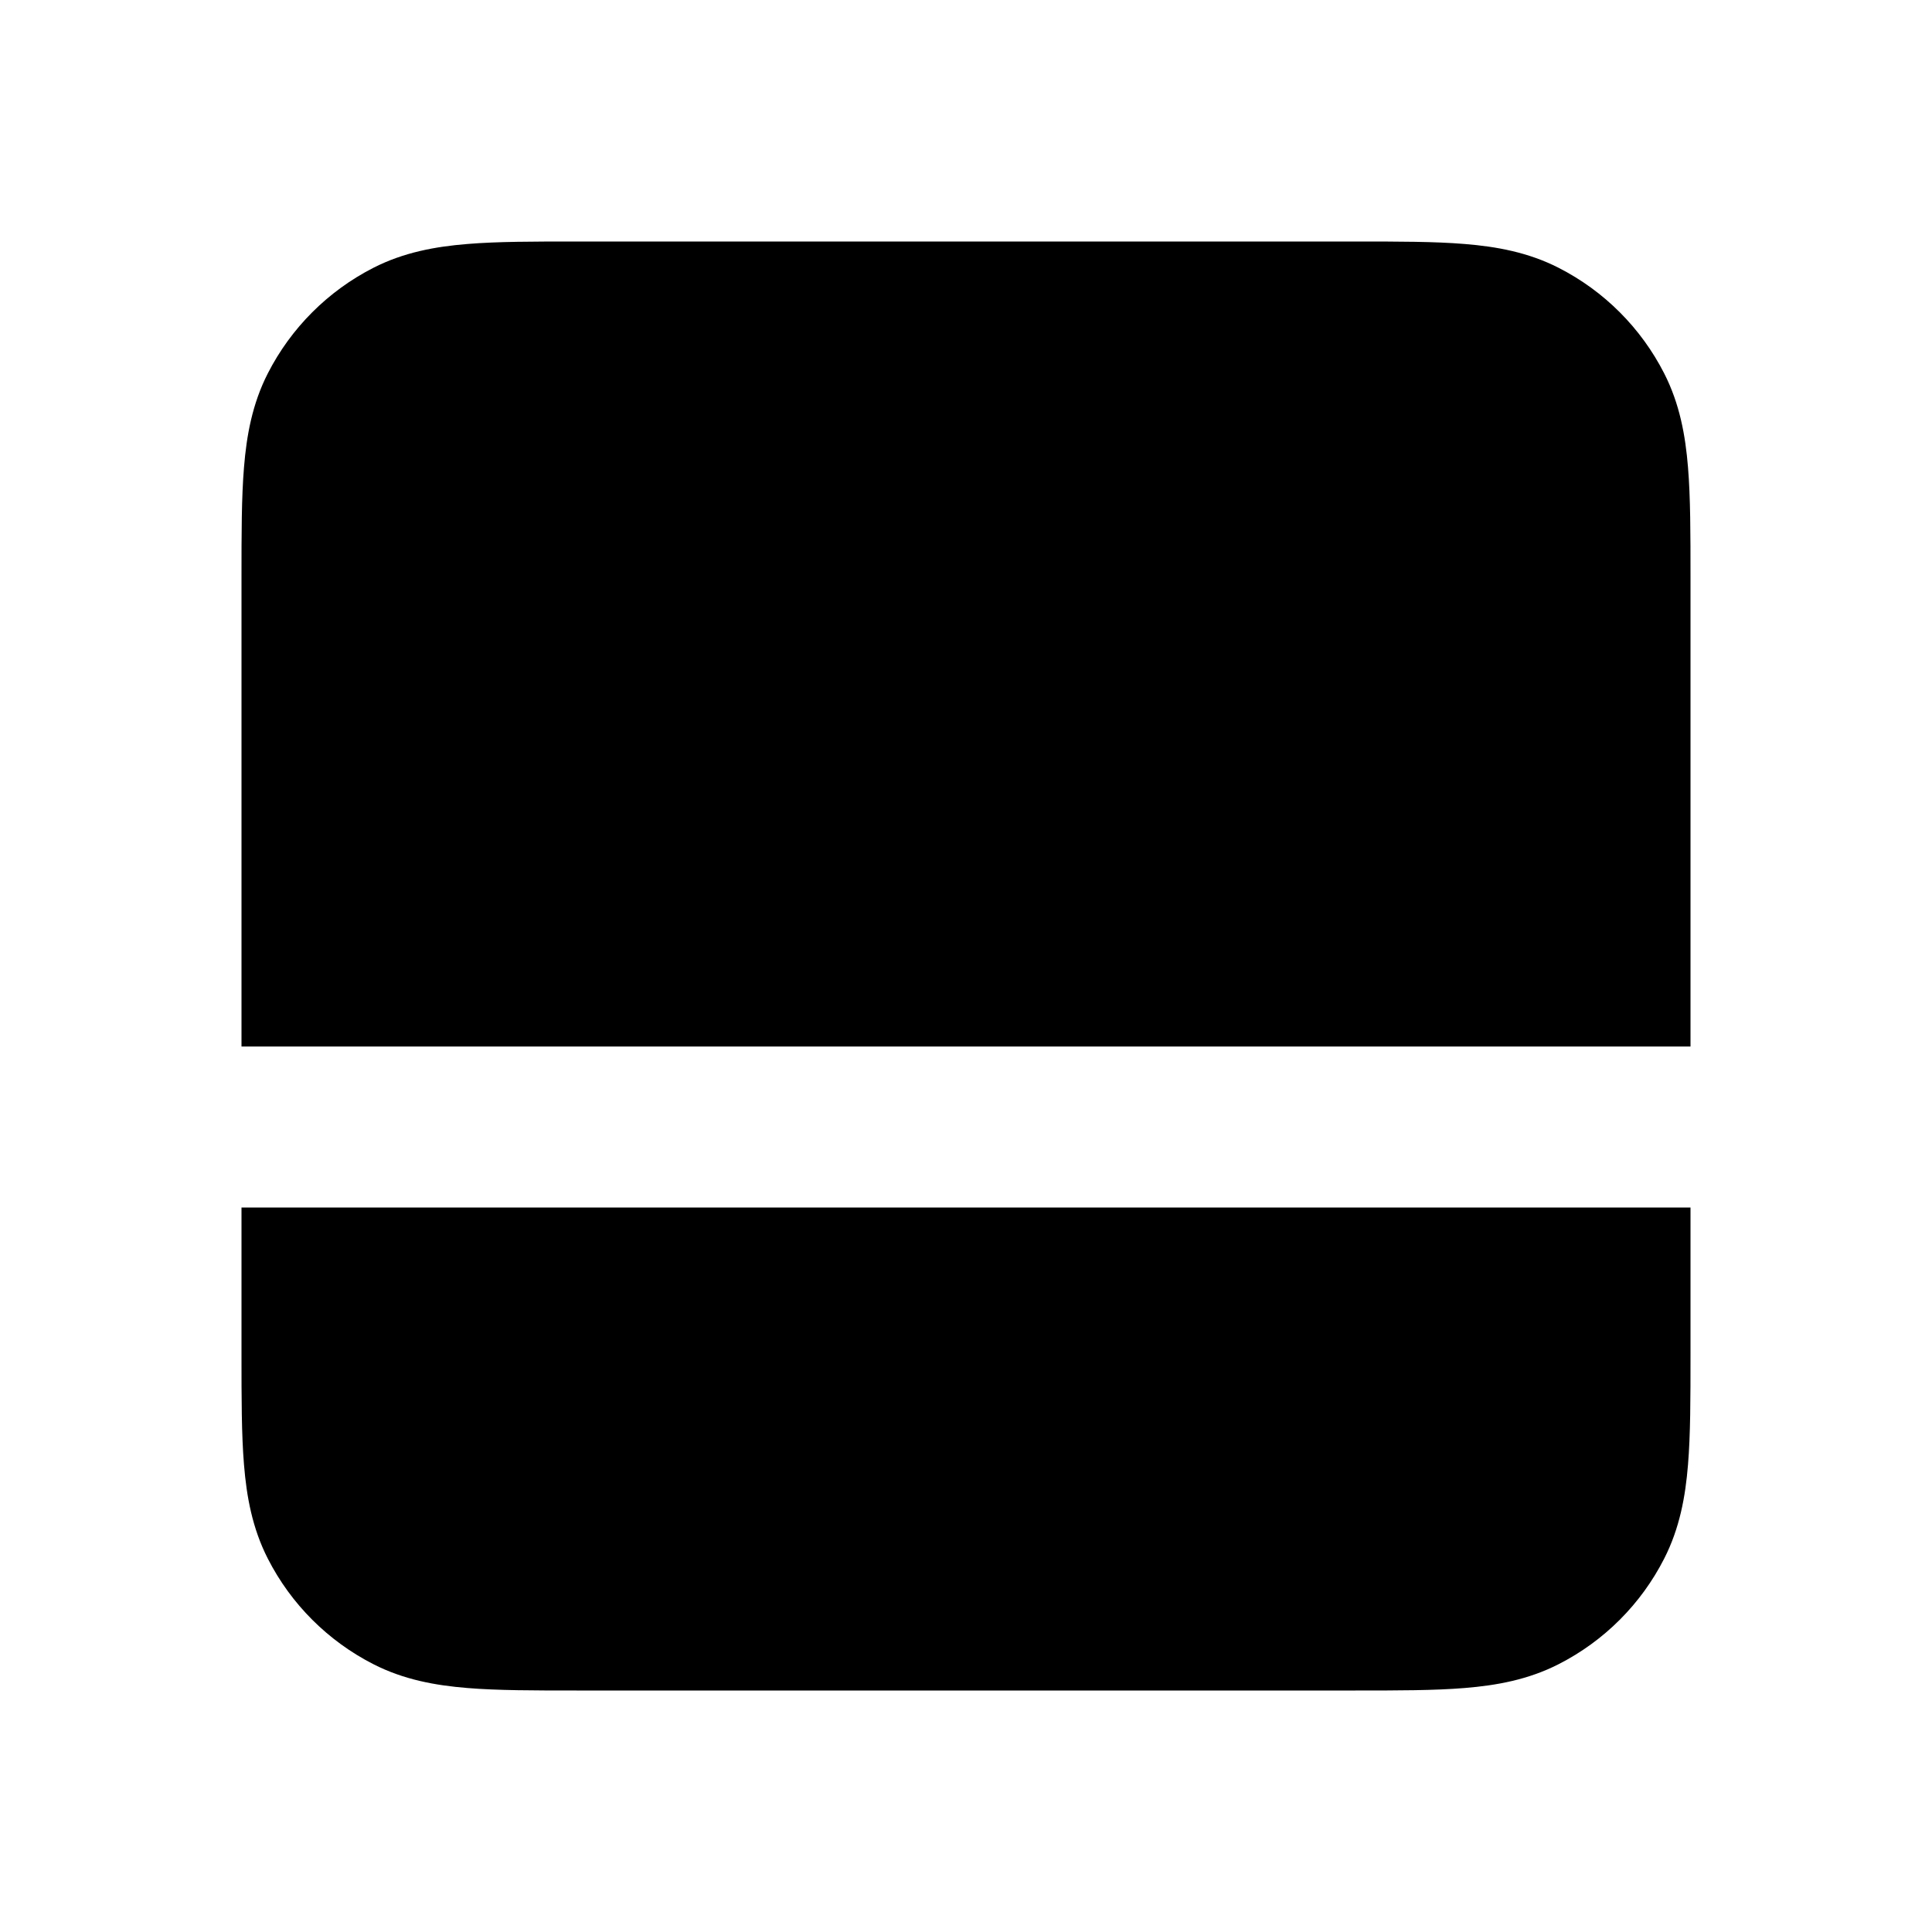
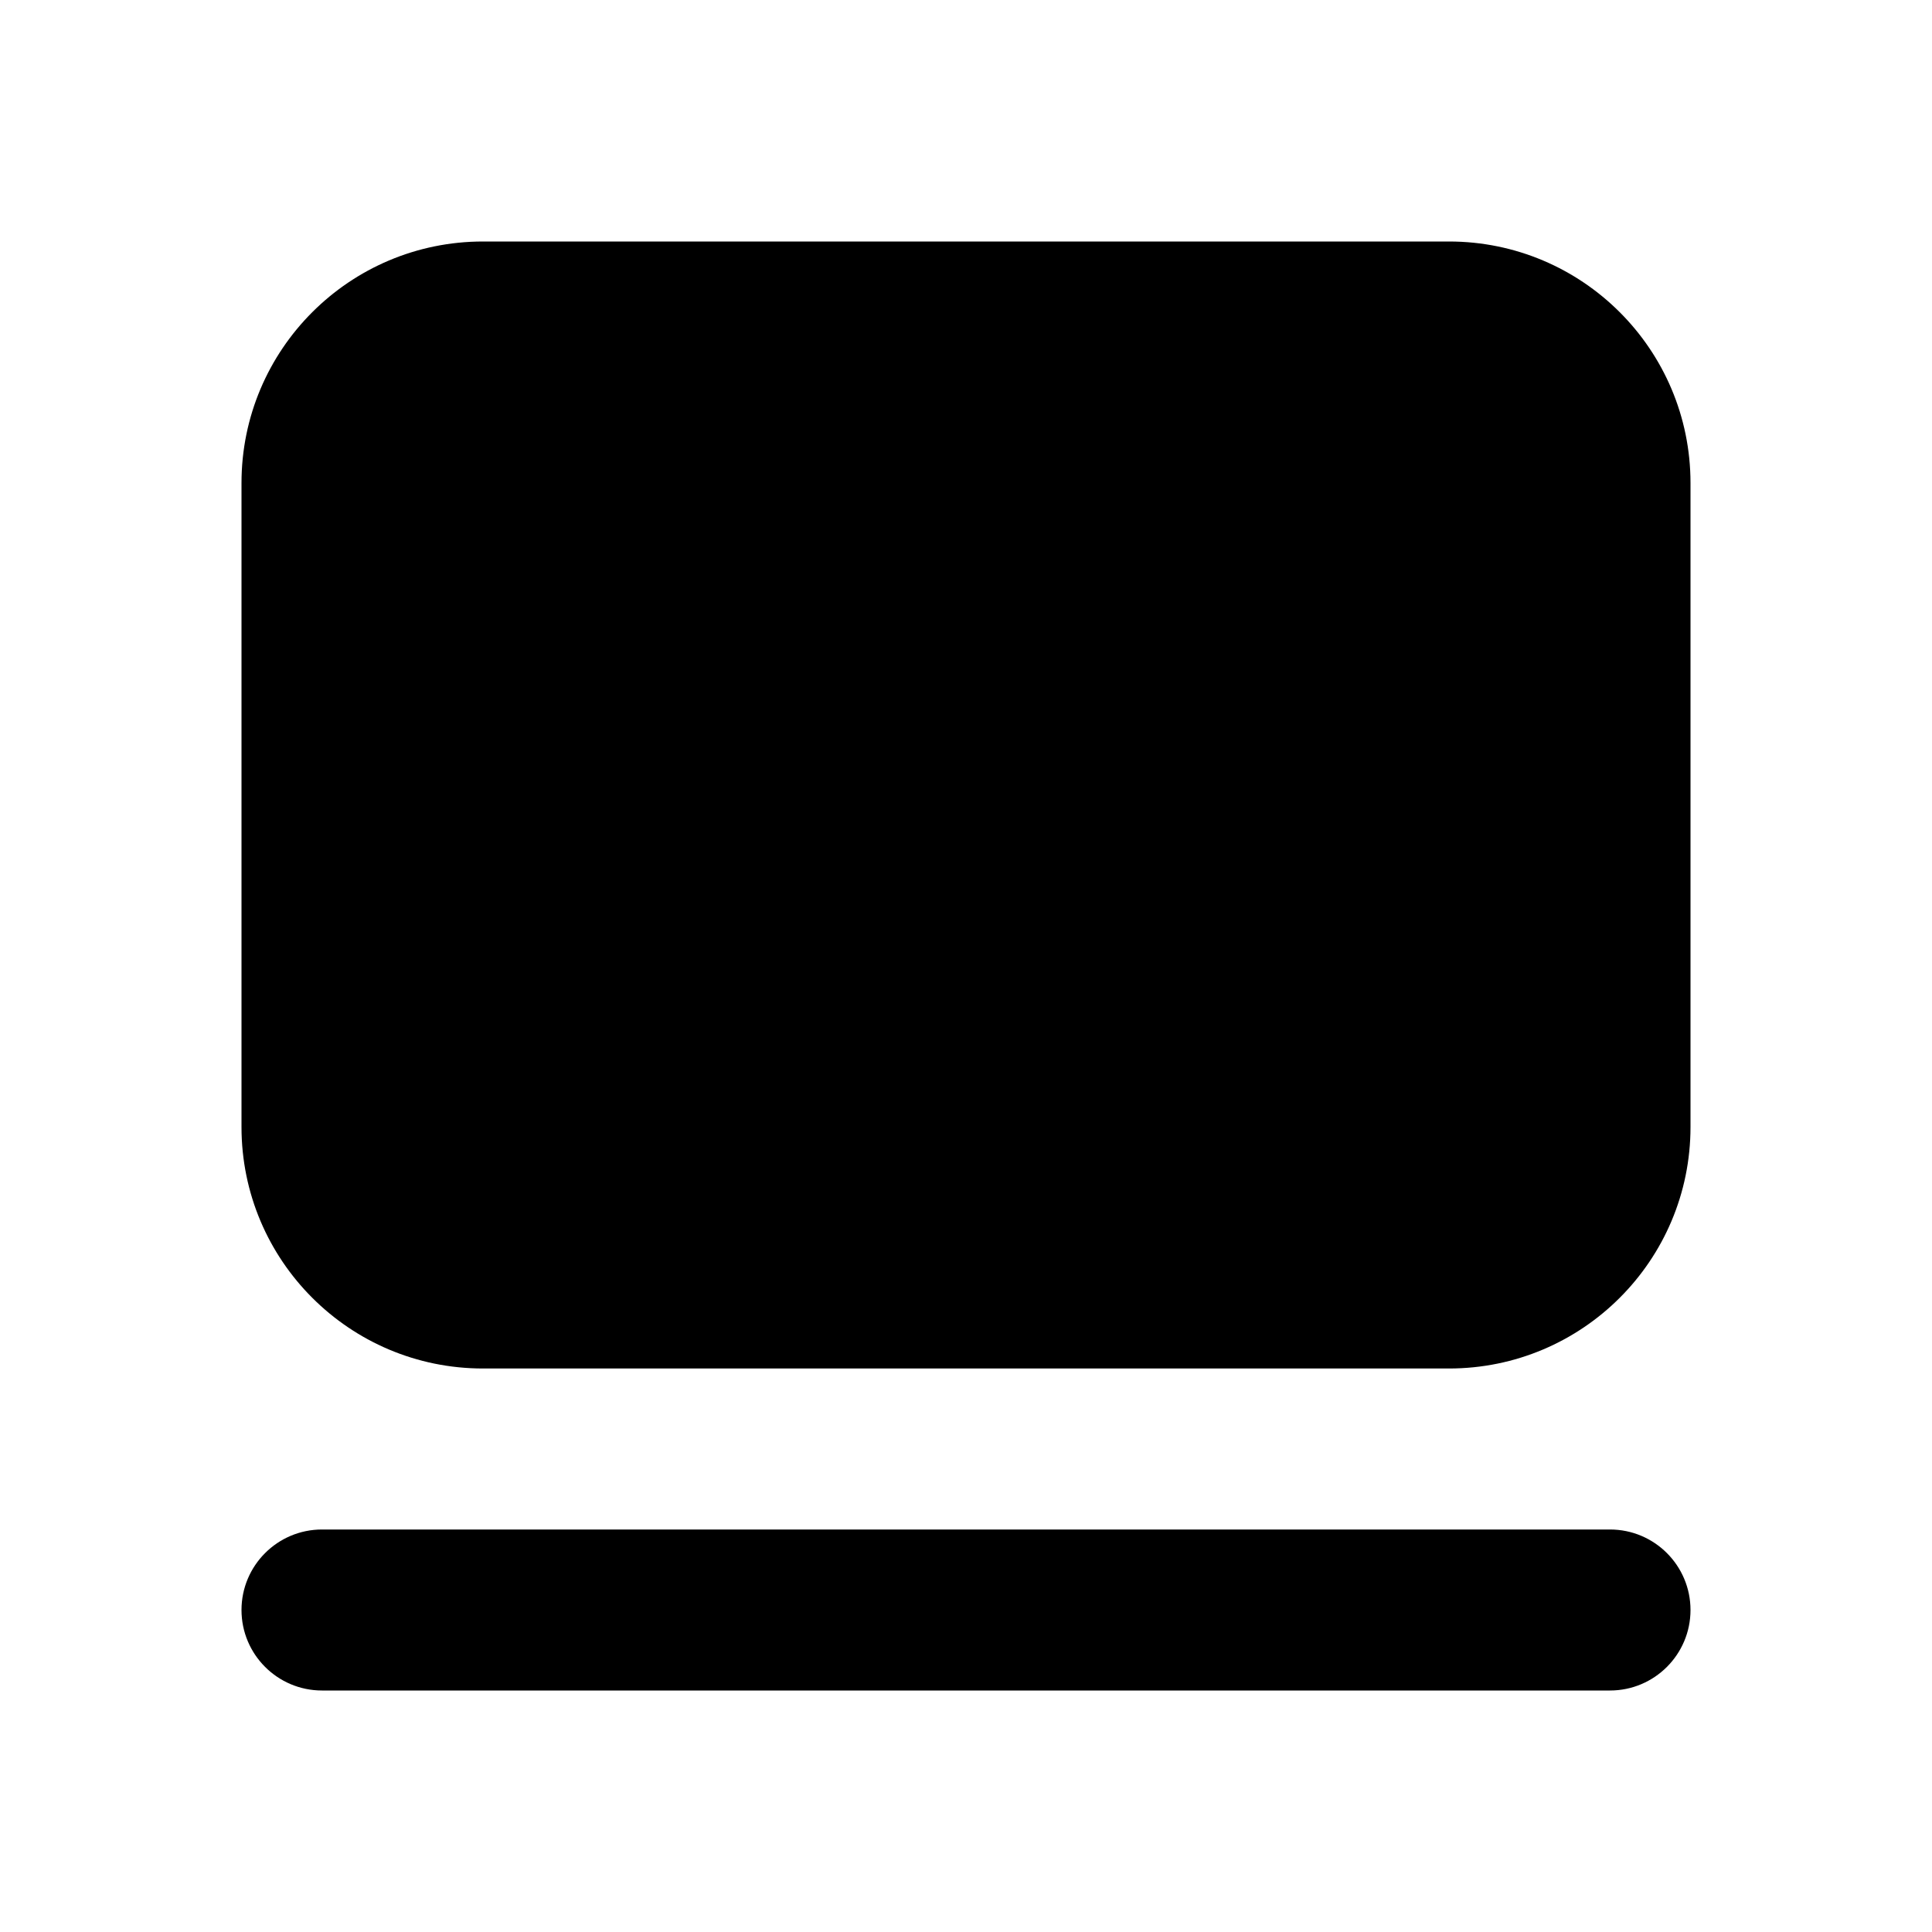
<svg xmlns="http://www.w3.org/2000/svg" aria-hidden="true" width="24" height="24" viewBox="0 0 24 24" fill="none">
-   <path d="M7.161 3H16.838C17.366 3 17.82 3 18.195 3.031C18.59 3.063 18.984 3.134 19.362 3.327C19.927 3.615 20.385 4.074 20.673 4.638C20.866 5.016 20.937 5.41 20.969 5.805C21 6.18 21 6.634 21 7.161L21 13L3 13V7.161C3 6.634 3 6.18 3.031 5.805C3.063 5.41 3.134 5.016 3.327 4.638C3.615 4.074 4.074 3.615 4.638 3.327C5.016 3.134 5.41 3.063 5.805 3.031C6.18 3 6.634 3 7.161 3Z" fill="currentColor" />
-   <path d="M3 15V16.838C3 17.366 3 17.82 3.031 18.195C3.063 18.59 3.134 18.984 3.327 19.362C3.615 19.927 4.074 20.385 4.638 20.673C5.016 20.866 5.41 20.937 5.805 20.969C6.18 21 6.634 21 7.161 21H16.839C17.366 21 17.82 21 18.195 20.969C18.59 20.937 18.984 20.866 19.362 20.673C19.927 20.385 20.385 19.927 20.673 19.362C20.866 18.984 20.937 18.59 20.969 18.195C21 17.82 21 17.366 21 16.839L21 15L3 15Z" fill="currentColor" />
+   <path d="M21 14C21 15.657 19.657 17 18 17H6C4.343 17 3 15.657 3 14V6C3 4.343 4.343 3 6 3H18C19.657 3 21 4.343 21 6V14Z" fill="currentColor" />
+   <path d="M21 20C21 20.552 20.552 21 20 21H4C3.448 21 3 20.552 3 20C3 19.448 3.448 19 4 19H20C20.552 19 21 19.448 21 20Z" fill="currentColor" />
</svg>
